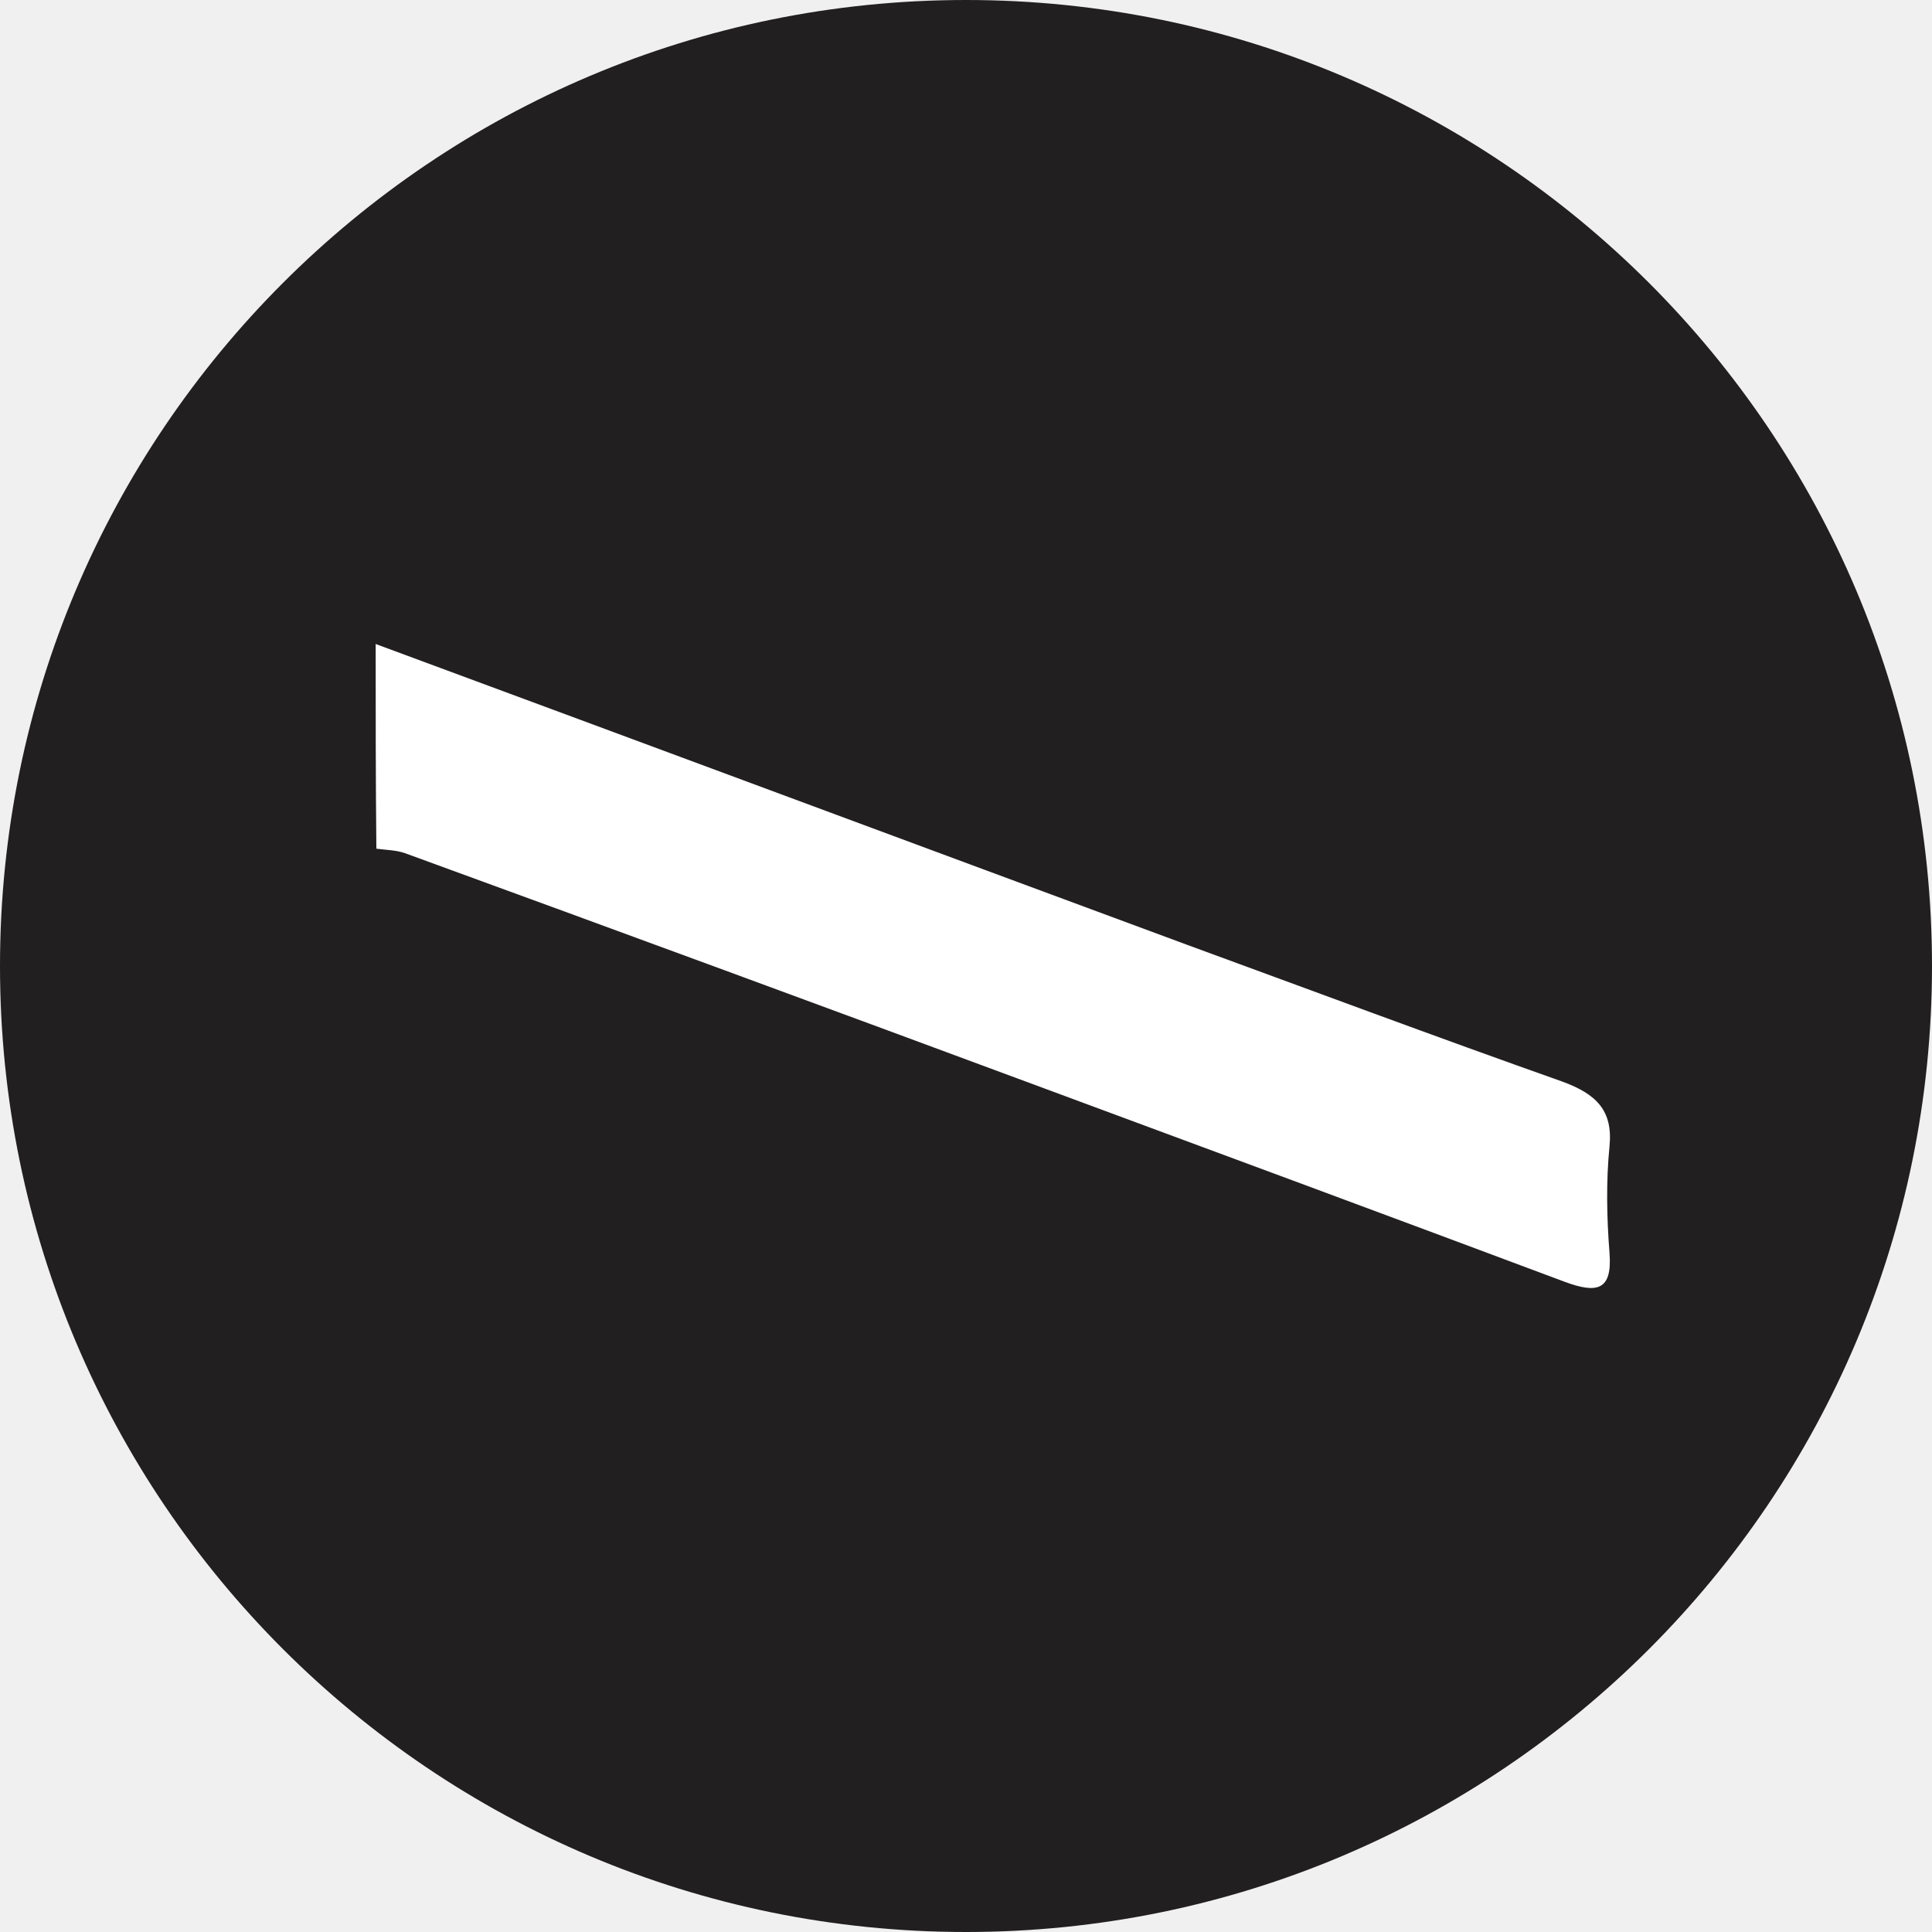
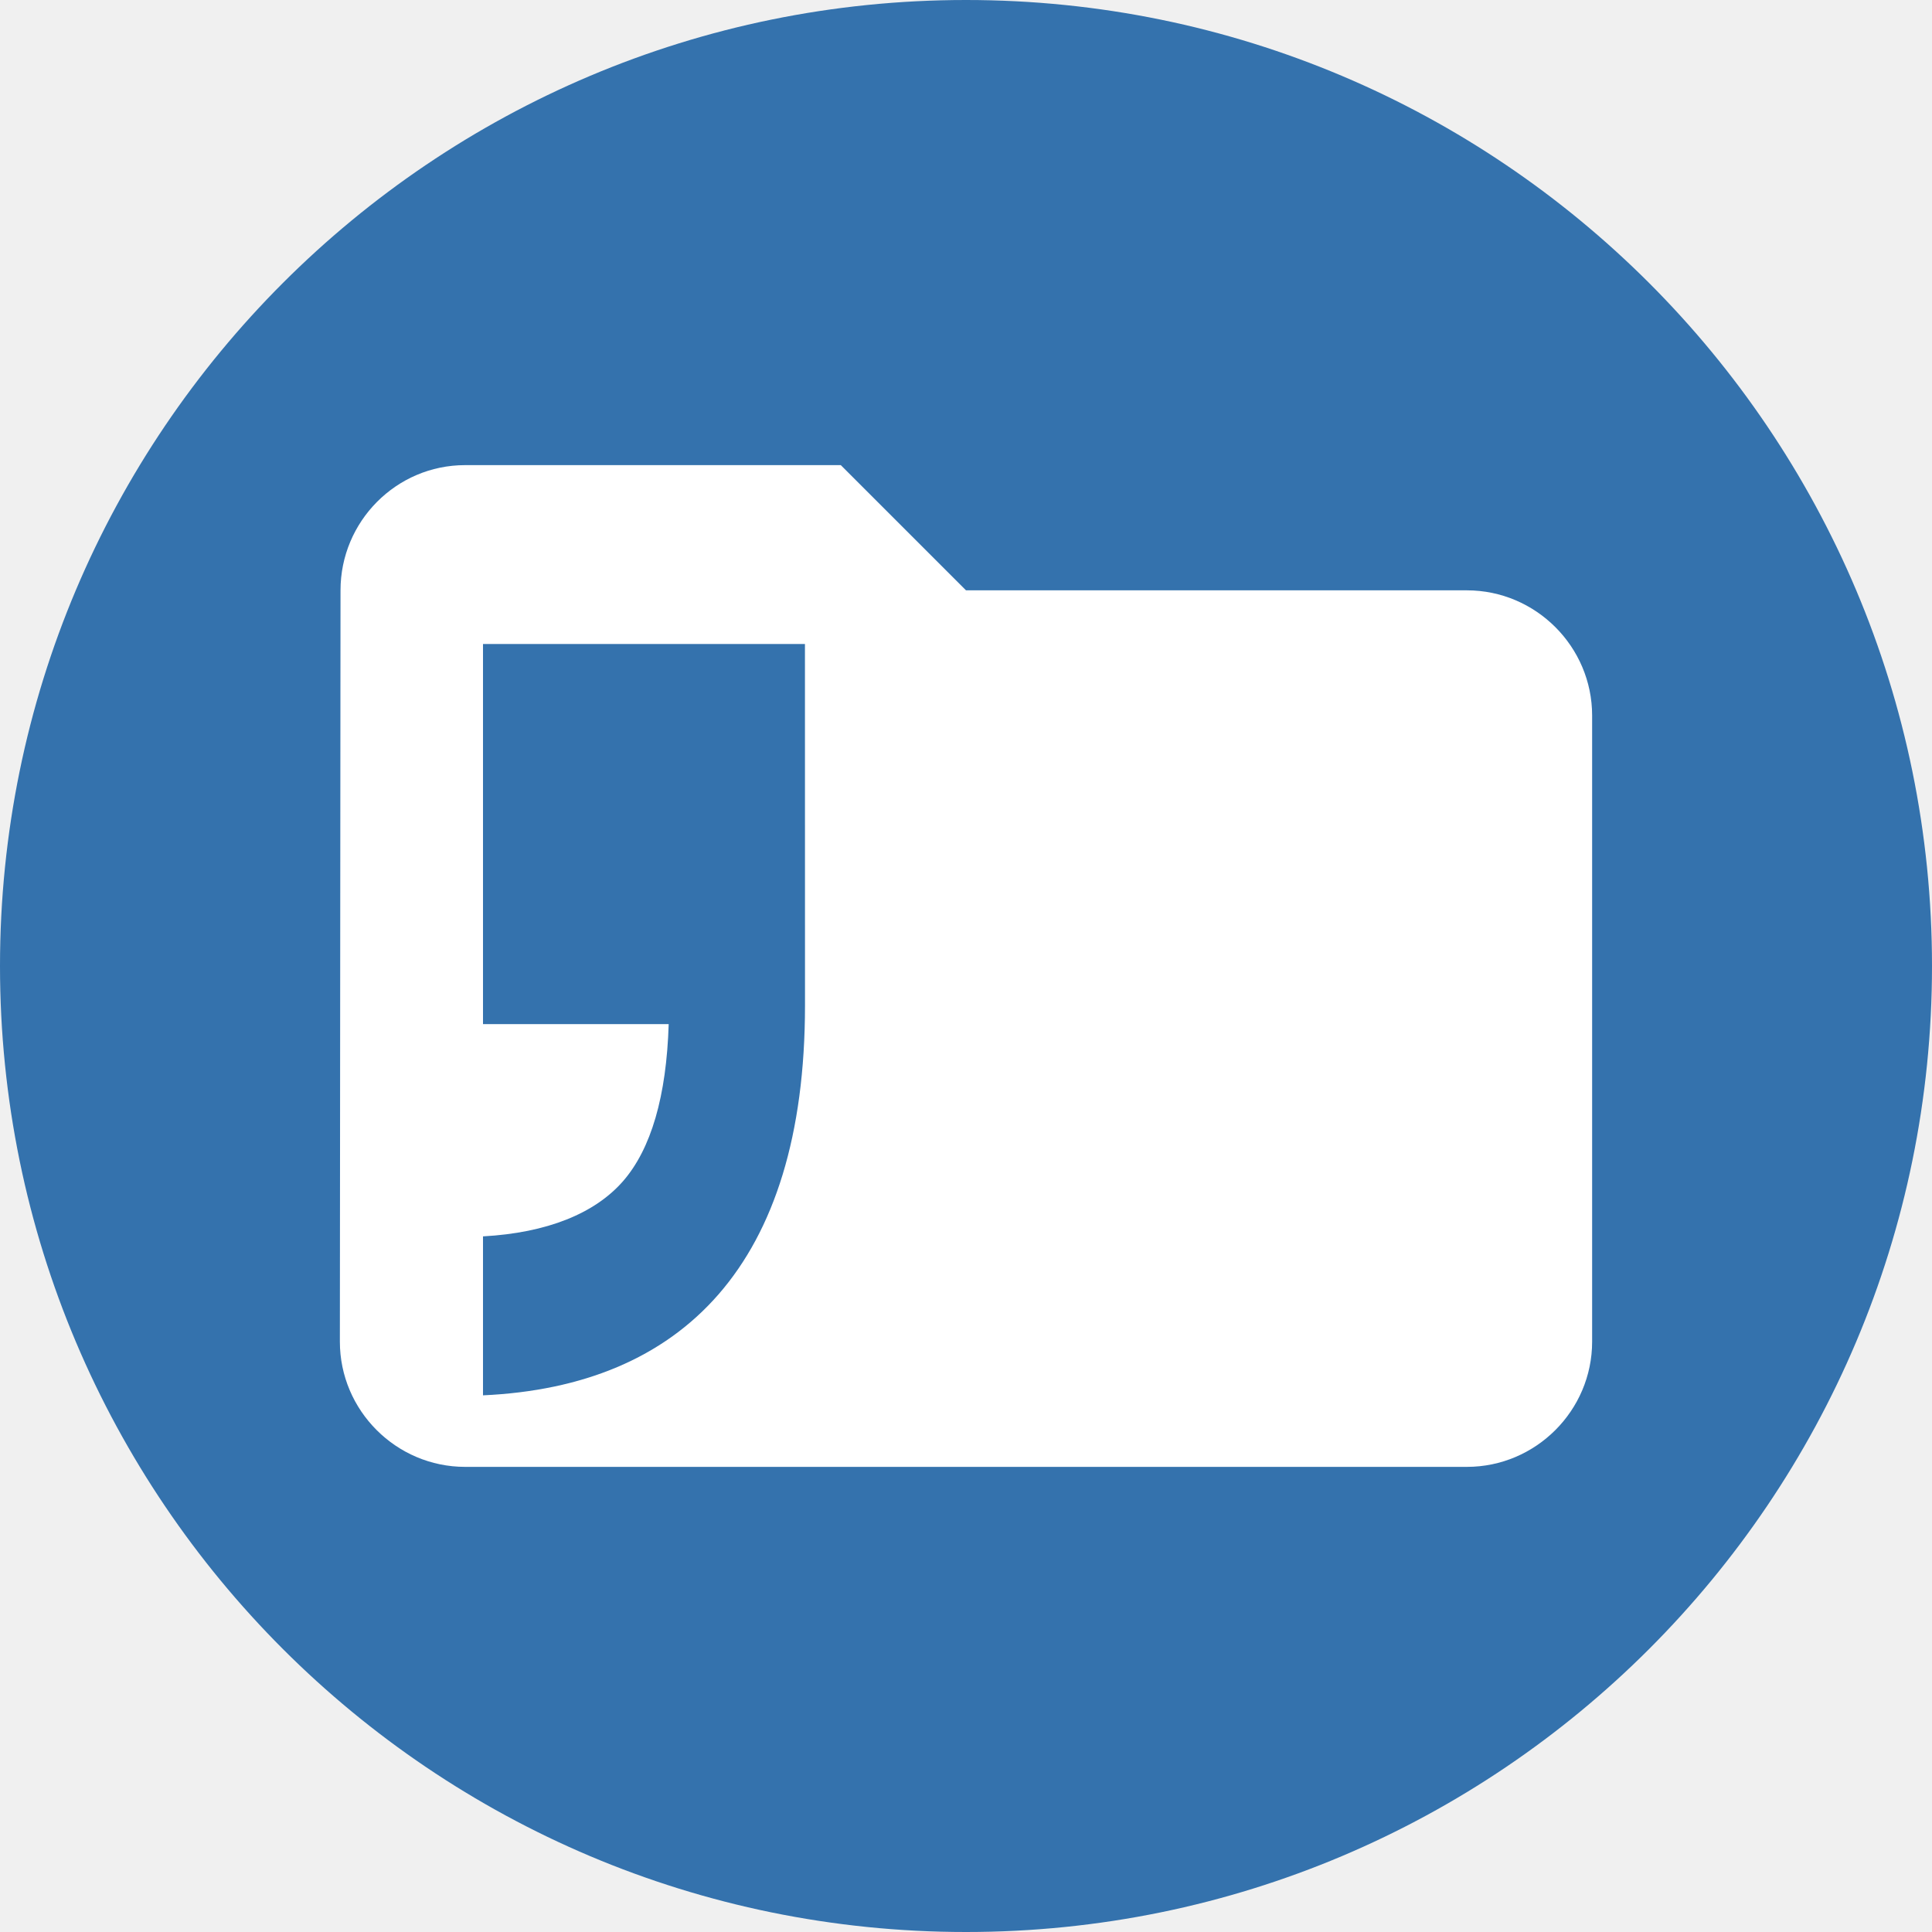
<svg xmlns="http://www.w3.org/2000/svg" width="36" height="36" viewBox="0 0 36 36" fill="none">
-   <circle cx="18" cy="18" r="18" fill="#221F20" />
-   <path d="M7 12C12.04 13.864 17.081 15.741 22.122 17.606C24.451 18.459 26.767 19.324 29.11 20.153C29.741 20.384 30.057 20.689 29.991 21.359C29.926 22.017 29.939 22.687 29.991 23.346C30.044 24.04 29.768 24.113 29.149 23.882C25.925 22.675 22.701 21.481 19.476 20.287C15.502 18.812 11.527 17.35 7.553 15.9C7.382 15.839 7.197 15.839 7.013 15.814C7 14.535 7 13.267 7 12Z" fill="white" />
+   <circle cx="18" cy="18" r="18" fill="#3472AD" />
+   <path d="M15.667 8.667H8.667C7.383 8.667 6.345 9.717 6.345 11L6.333 25C6.333 26.283 7.383 27.333 8.667 27.333H27.333C28.617 27.333 29.667 26.283 29.667 25V13.333C29.667 12.05 28.617 11 27.333 11H18L15.667 8.667Z" fill="white" />
+   <path d="M14.999 12H9V19.083H12.46C12.419 20.425 12.133 21.409 11.609 22.01C11.084 22.611 10.196 22.972 9 23.038V26C12.707 25.832 15 23.568 15 18.734L14.999 12Z" fill="#3472AD" />
</svg>
